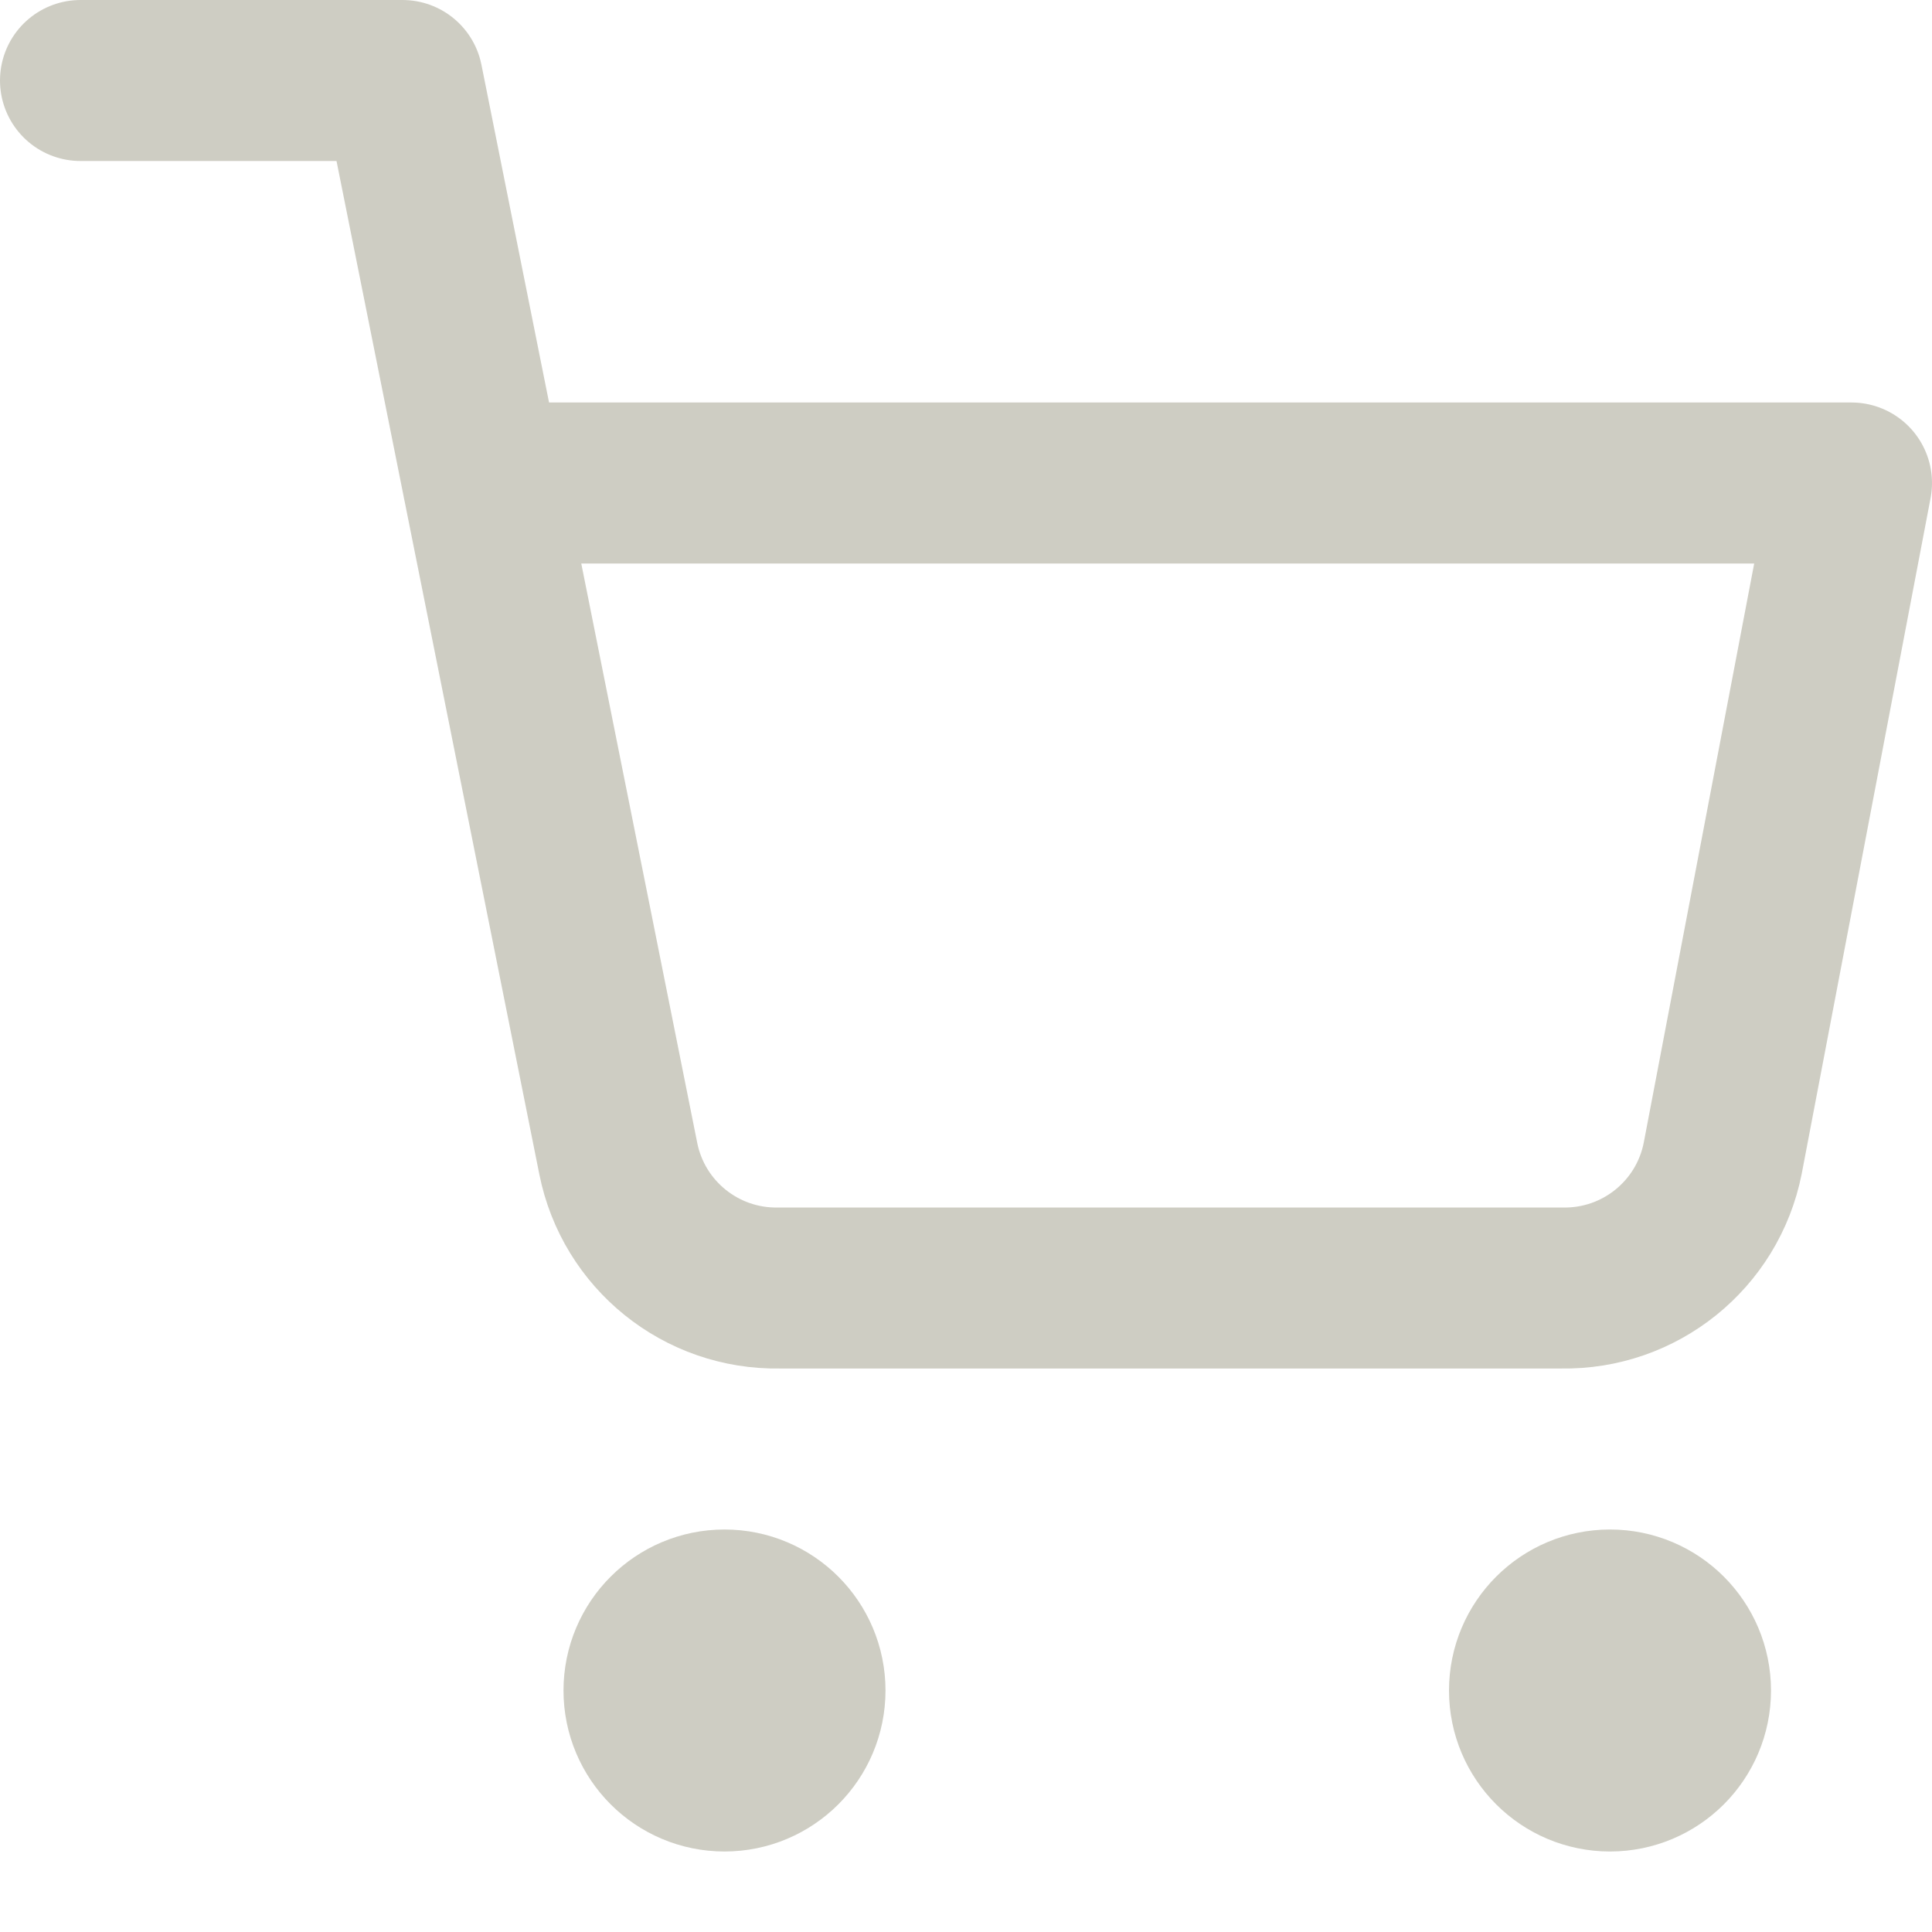
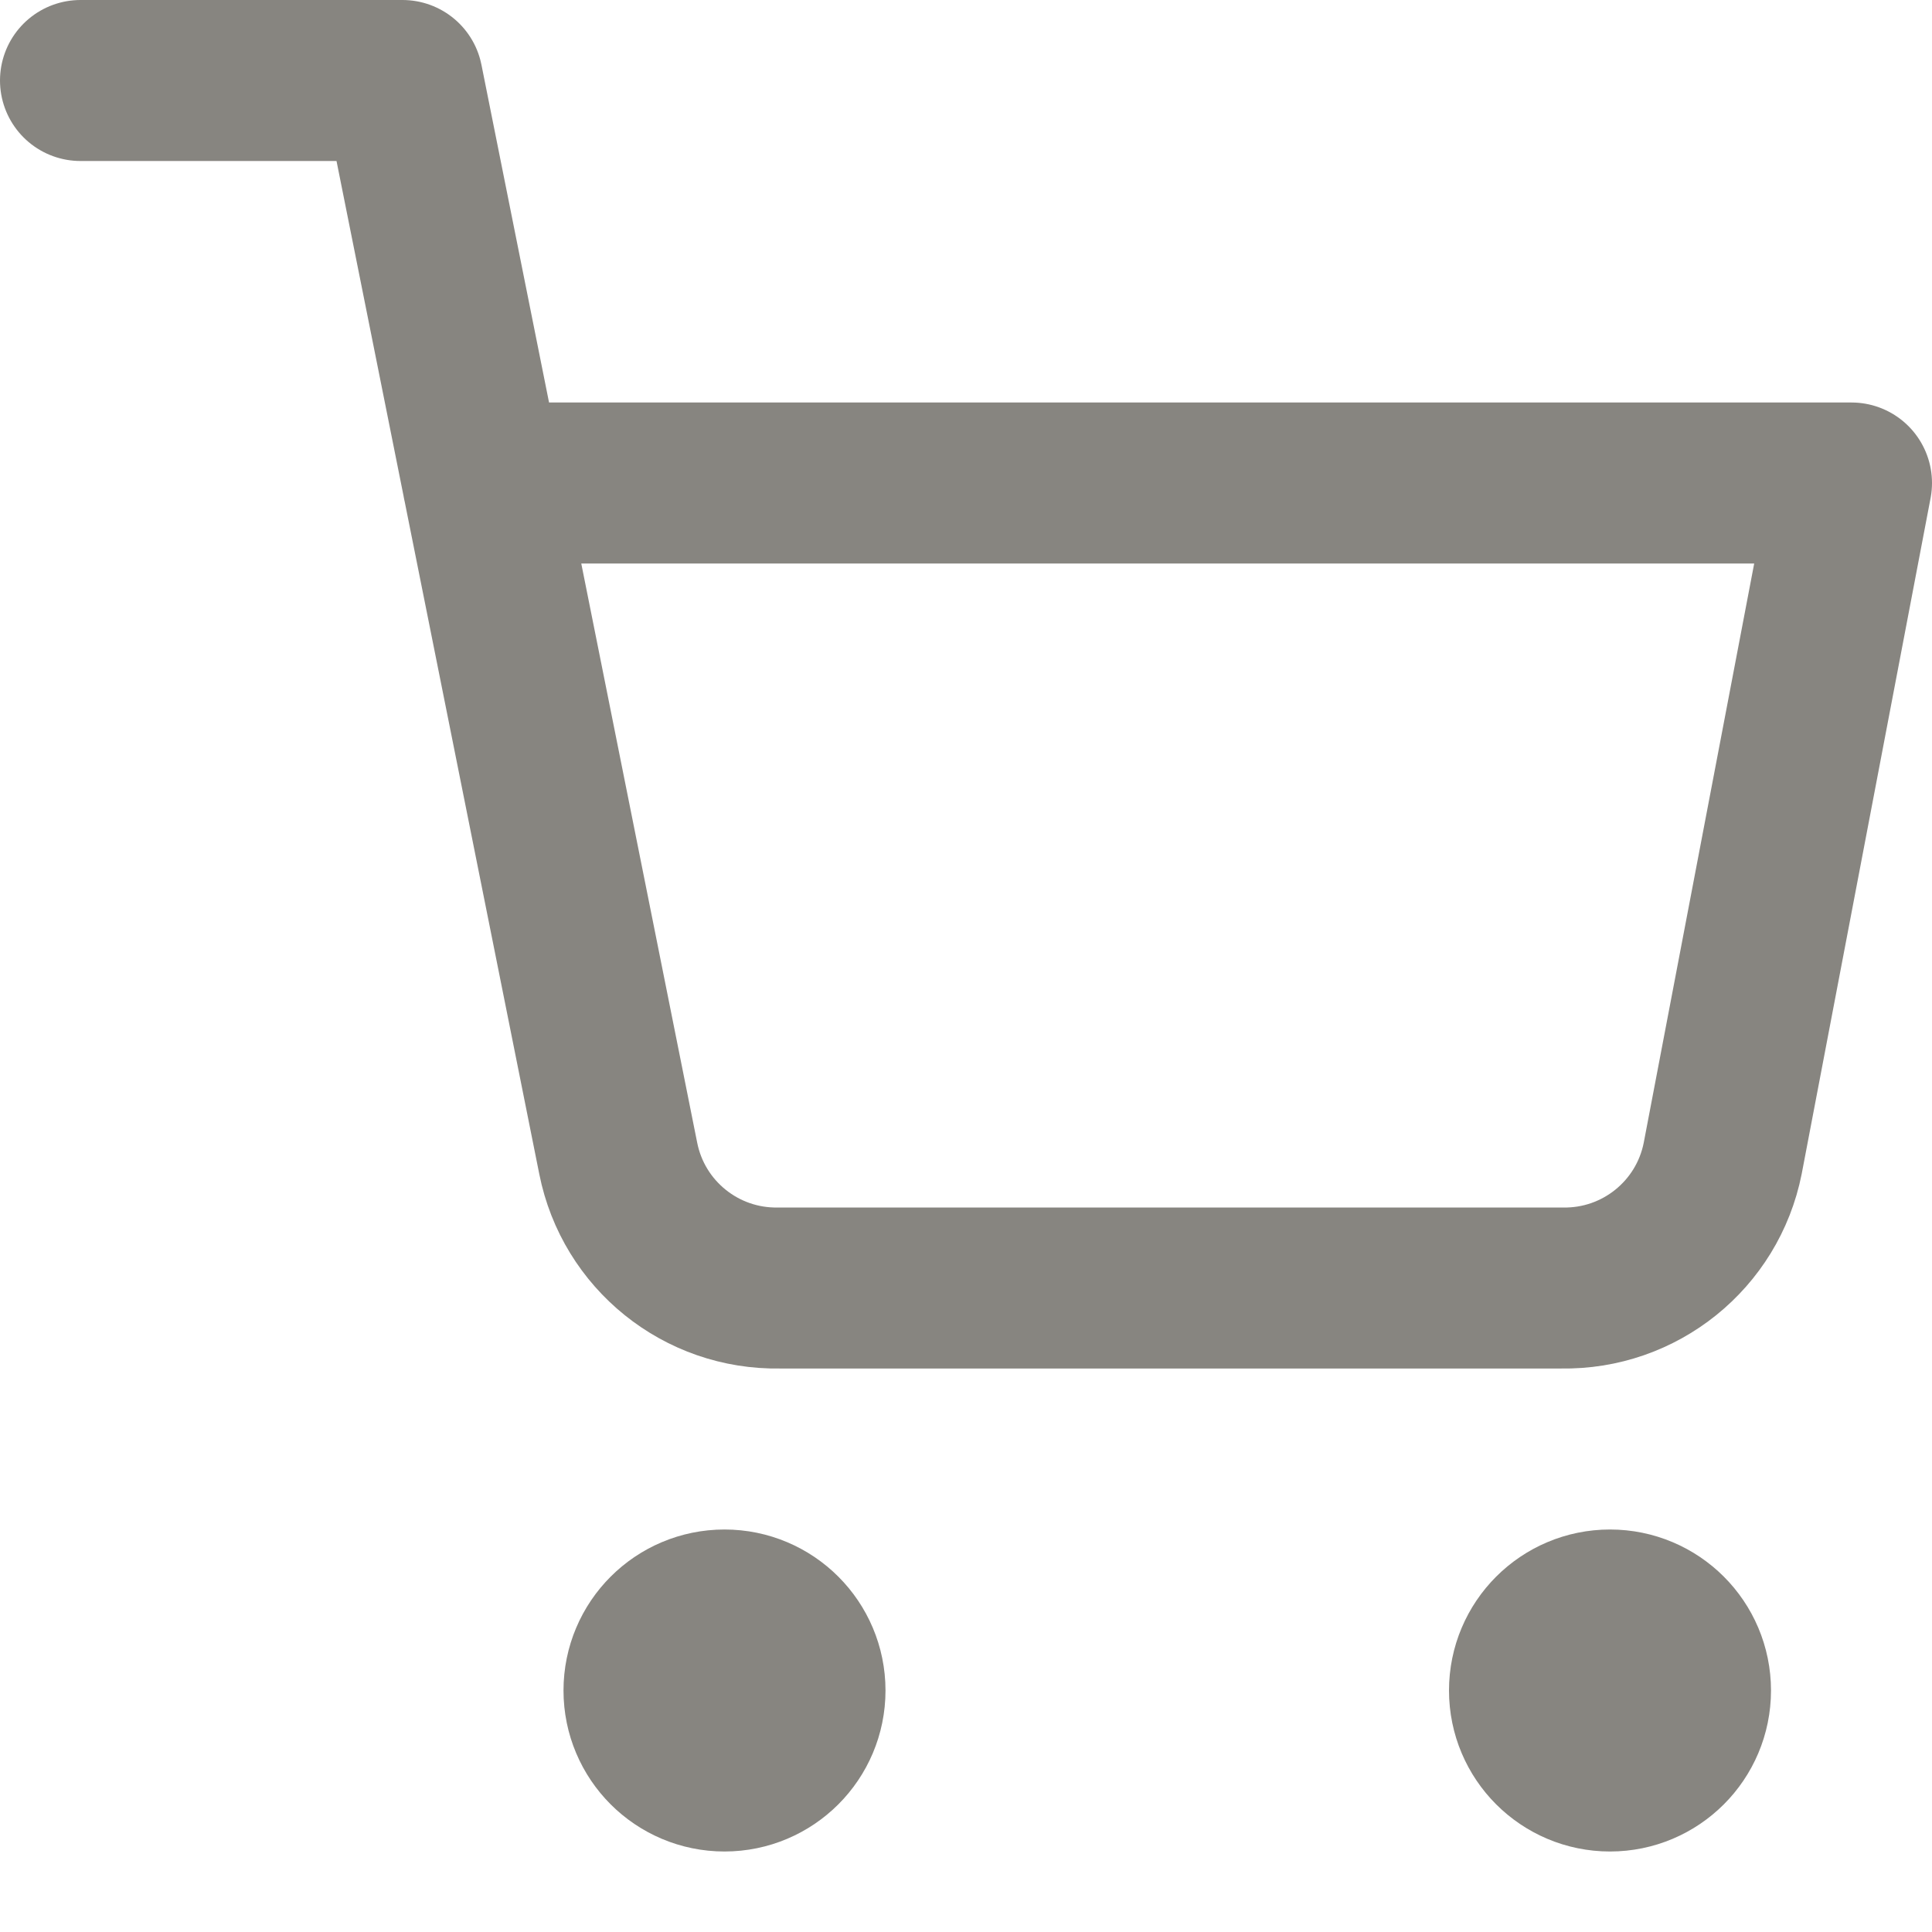
- <svg xmlns="http://www.w3.org/2000/svg" width="44" height="44" viewBox="0 0 24 24" fill="none" stroke="#CECDC3" stroke-width="2" stroke-linecap="round" stroke-linejoin="round" class="feather feather-shopping-cart">
+ <svg xmlns="http://www.w3.org/2000/svg" width="44" height="44" viewBox="0 0 24 24" fill="none" stroke="#878580" stroke-width="2" stroke-linecap="round" stroke-linejoin="round" class="feather feather-shopping-cart">
  <circle cx="9" cy="21" r="1" />
  <circle cx="20" cy="21" r="1" />
  <path d="M1 1h4l2.68 13.39a2 2 0 0 0 2 1.61h9.72a2 2 0 0 0 2-1.61L23 6H6" />
</svg>
